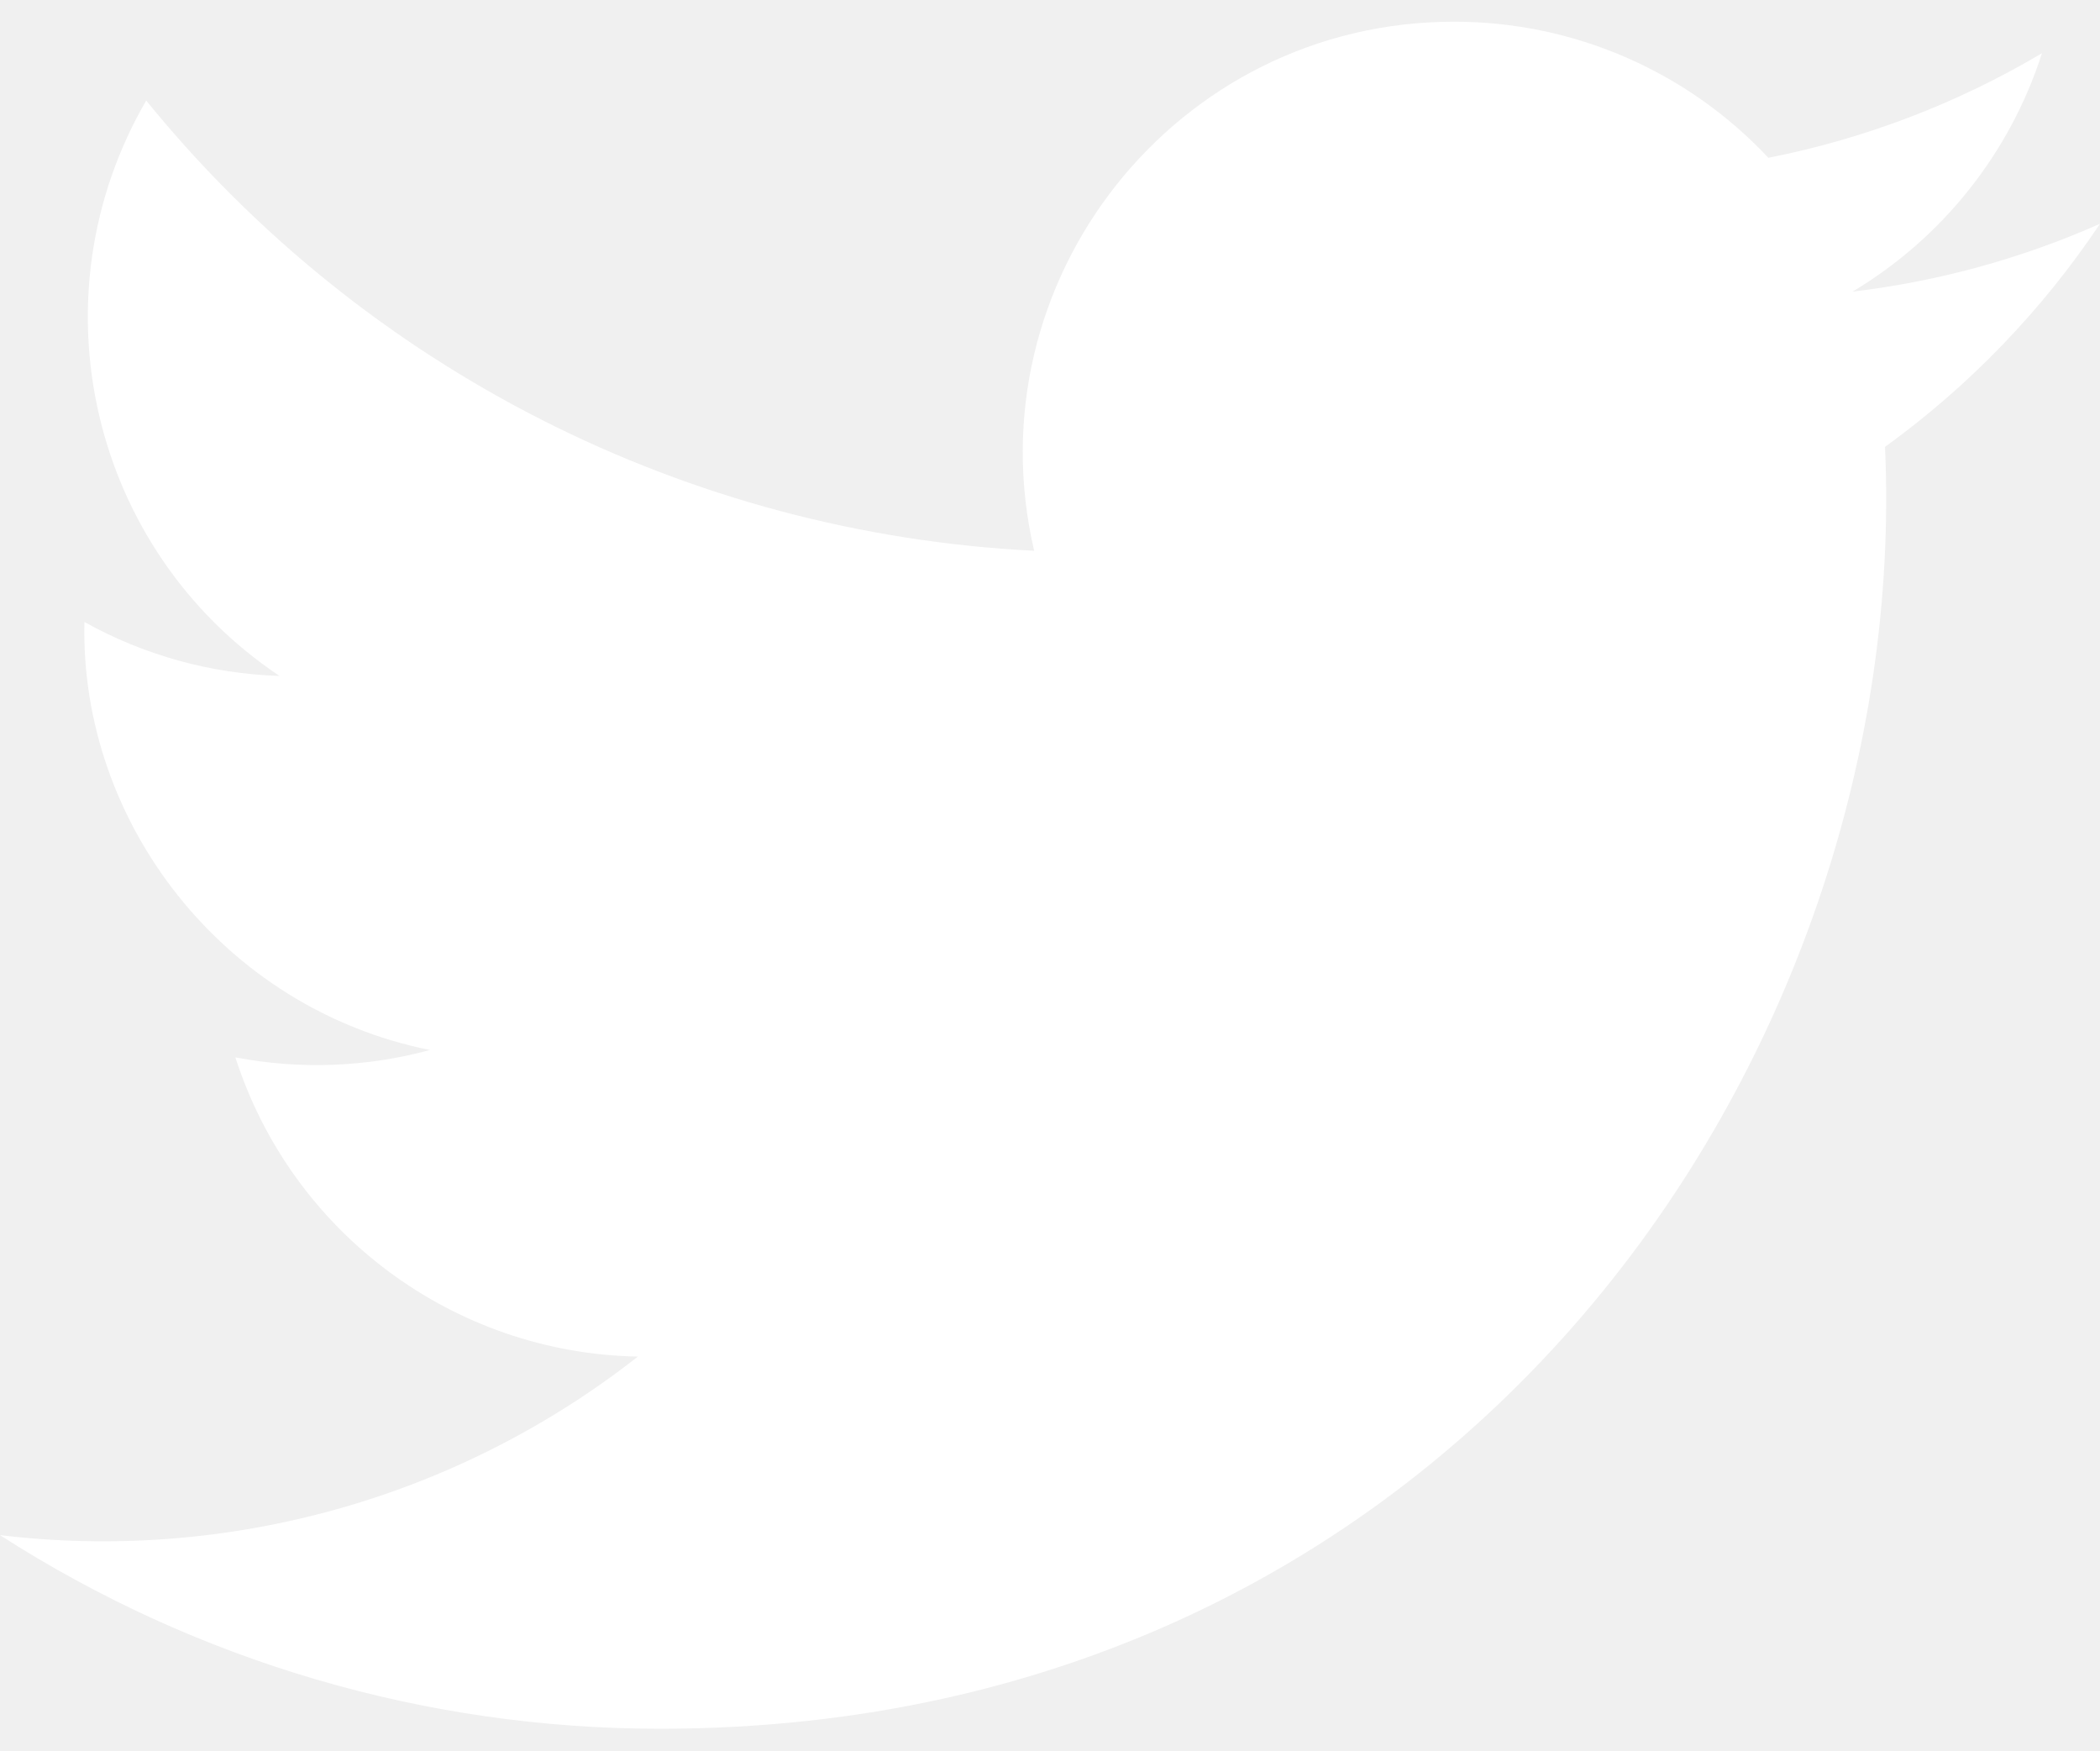
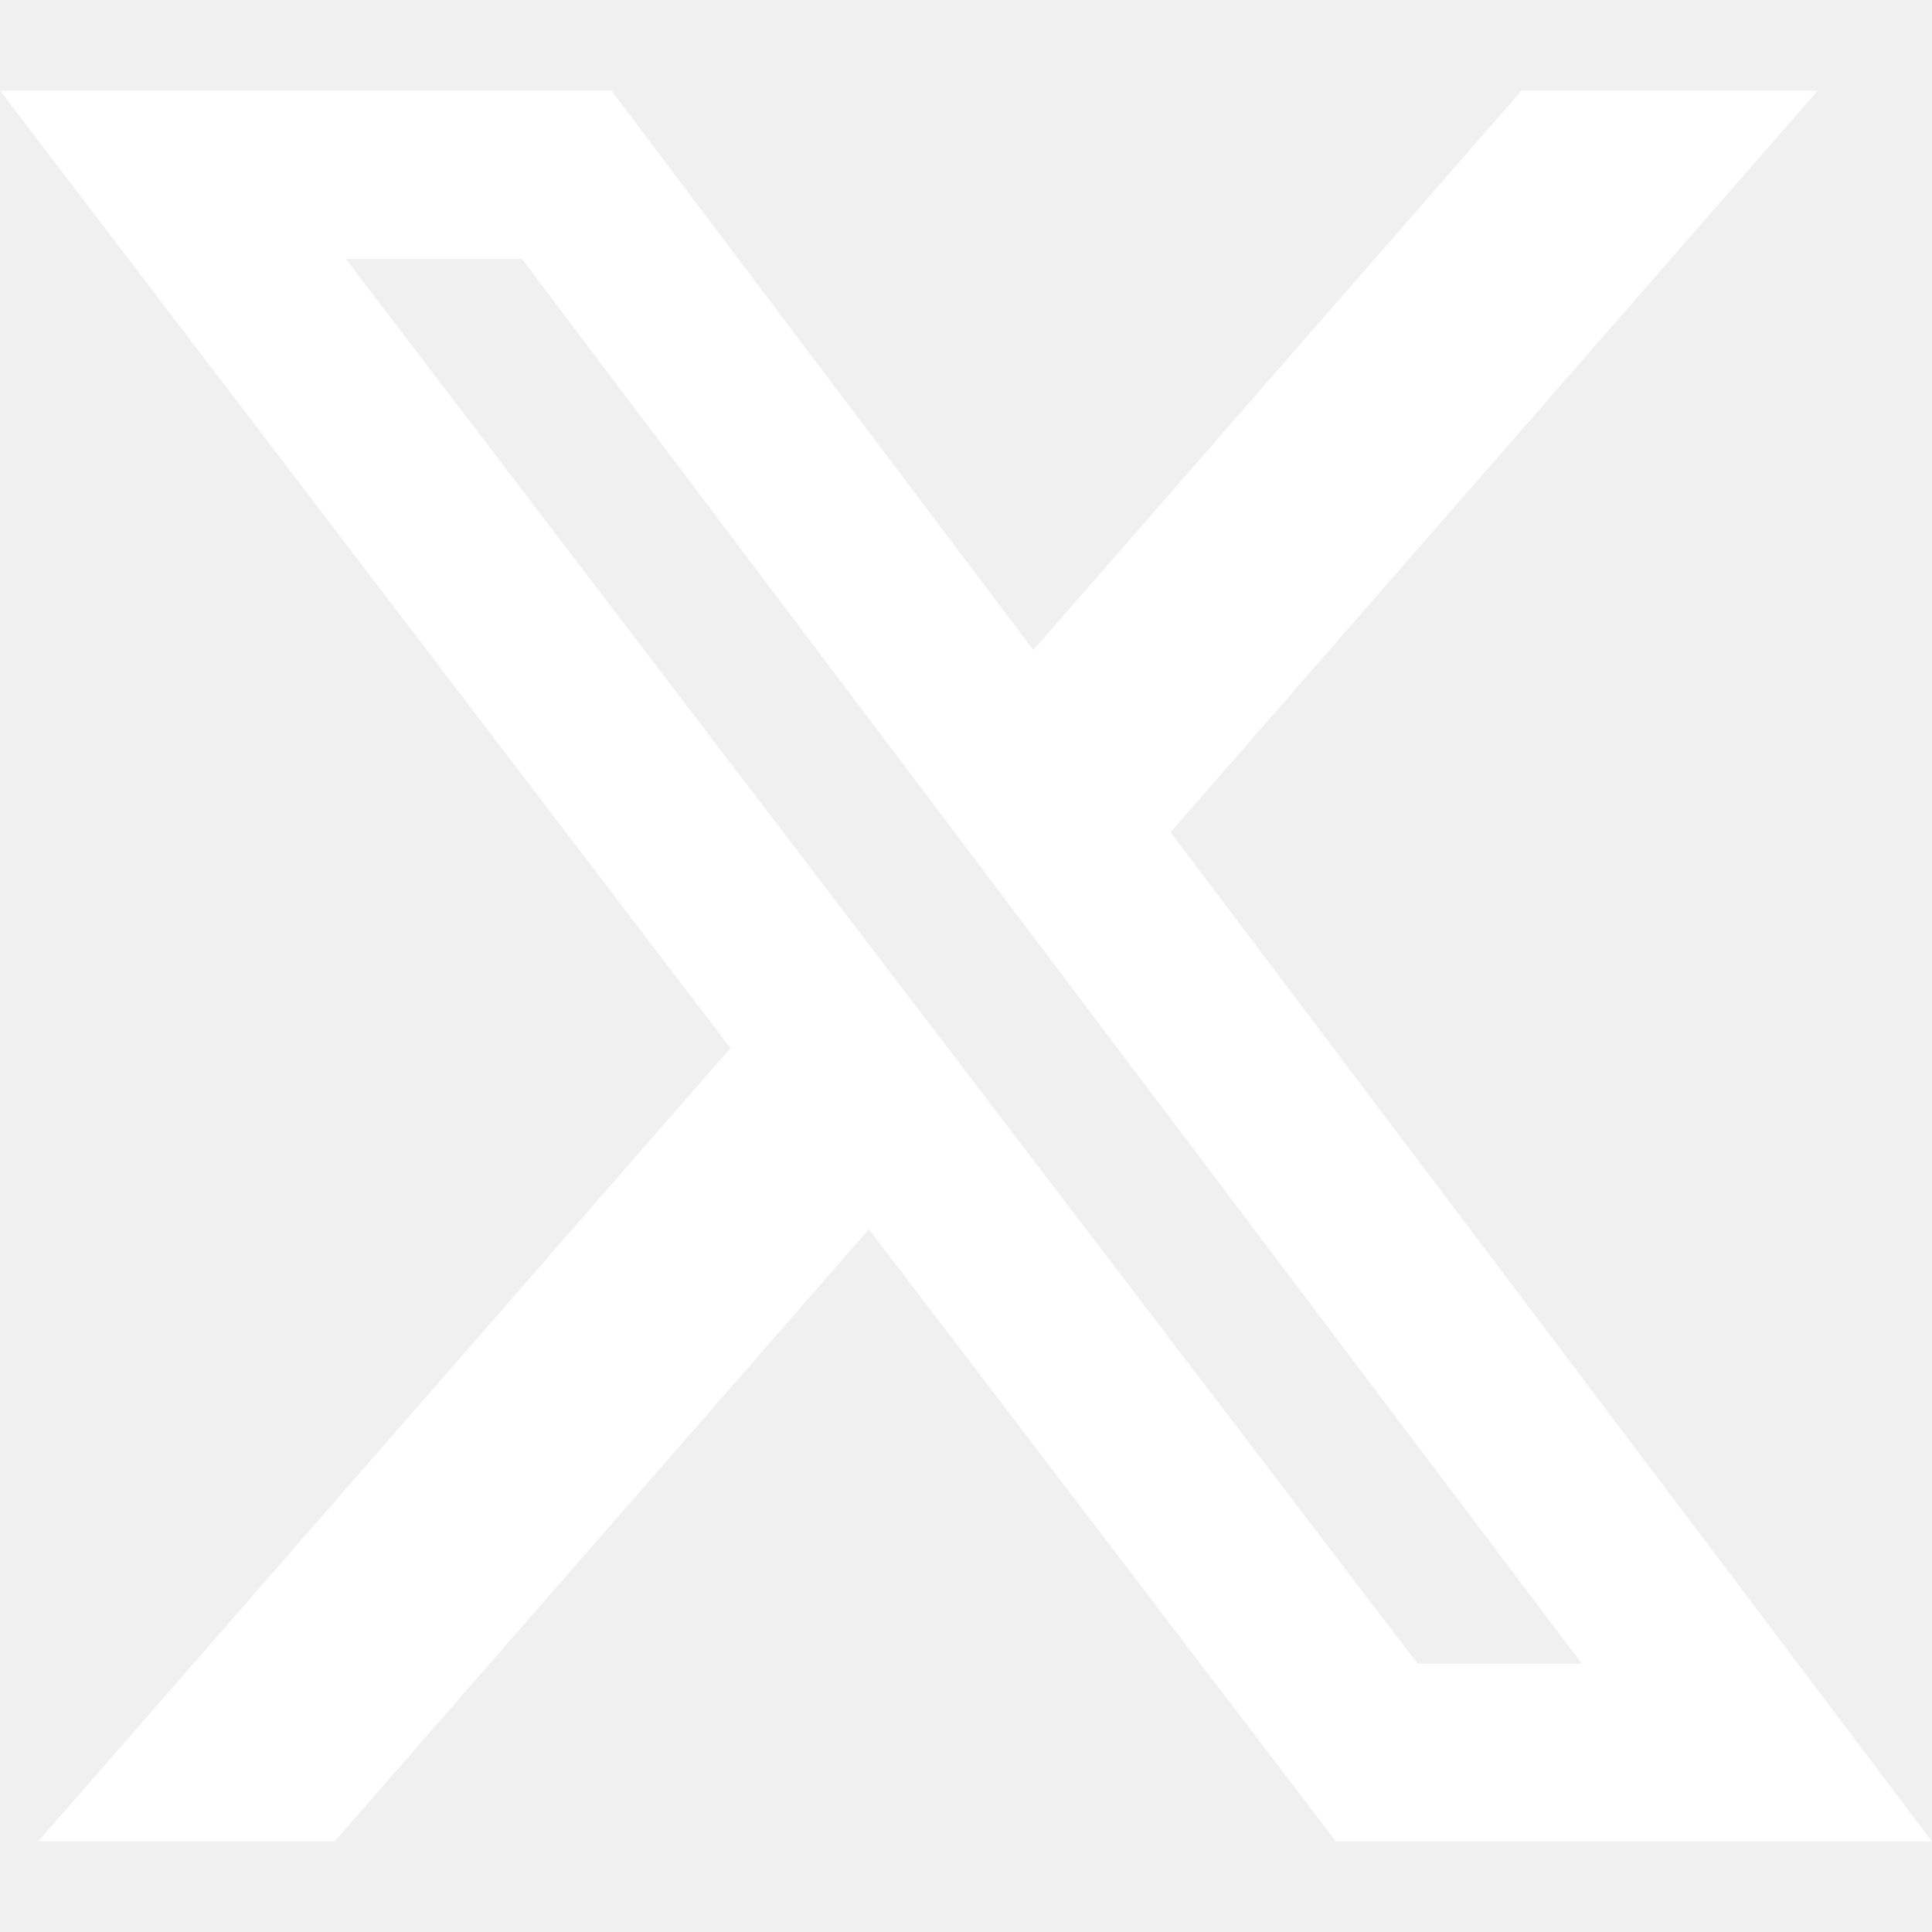
- <svg xmlns="http://www.w3.org/2000/svg" width="24" height="20">
-   <path fill="#FFF" d="M24 2.557a9.83 9.83 0 01-2.828.775A4.932 4.932 0 0023.337.608a9.864 9.864 0 01-3.127 1.195A4.916 4.916 0 0016.616.248c-3.179 0-5.515 2.966-4.797 6.045A13.978 13.978 0 011.671 1.149a4.93 4.93 0 001.523 6.574 4.903 4.903 0 01-2.229-.616c-.054 2.281 1.581 4.415 3.949 4.89a4.935 4.935 0 01-2.224.084 4.928 4.928 0 004.6 3.419A9.9 9.9 0 010 17.54a13.94 13.94 0 007.548 2.212c9.142 0 14.307-7.721 13.995-14.646A10.025 10.025 0 0024 2.557z" />
+ <svg xmlns="http://www.w3.org/2000/svg" width="2rem" height="2rem" viewBox="0 0 16 16">
+   <path fill="white" d="M12.6.75h2.454l-5.36 6.142L16 15.25h-4.937l-3.867-5.07l-4.425 5.07H.316l5.733-6.57L0 .75h5.063l3.495 4.633L12.601.75Zm-.86 13.028h1.36L4.323 2.145H2.865z" />
</svg>
